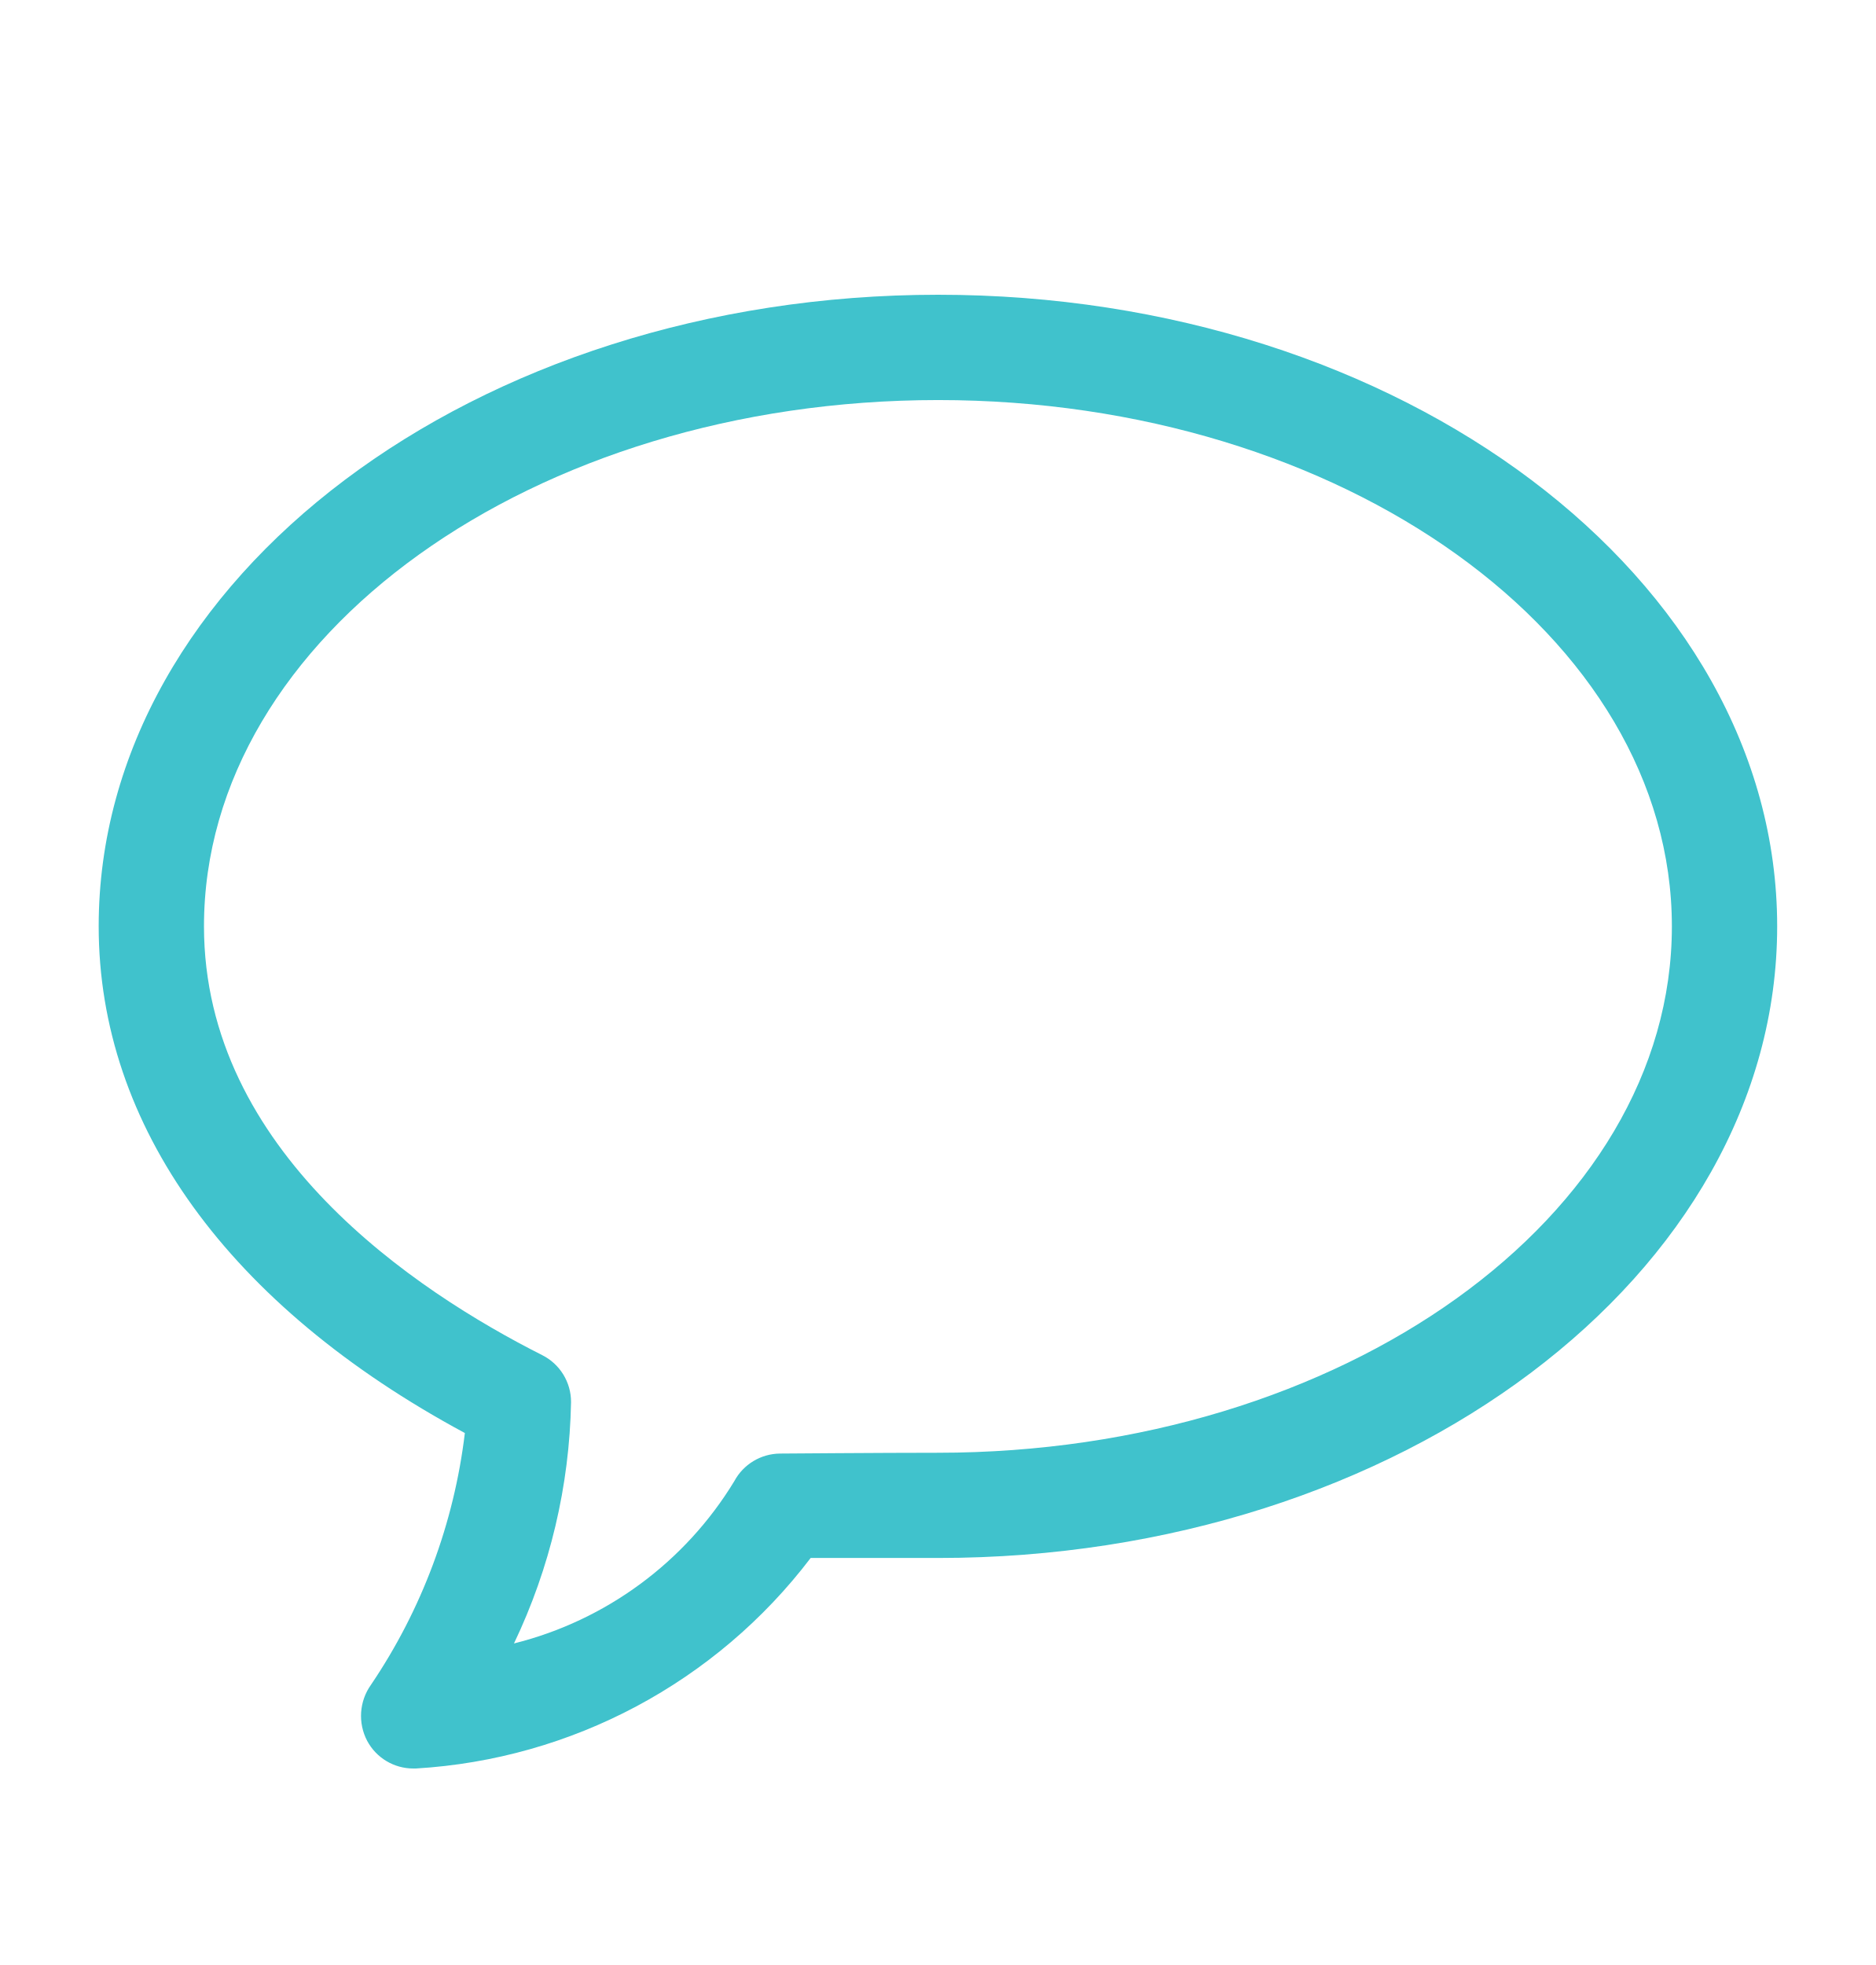
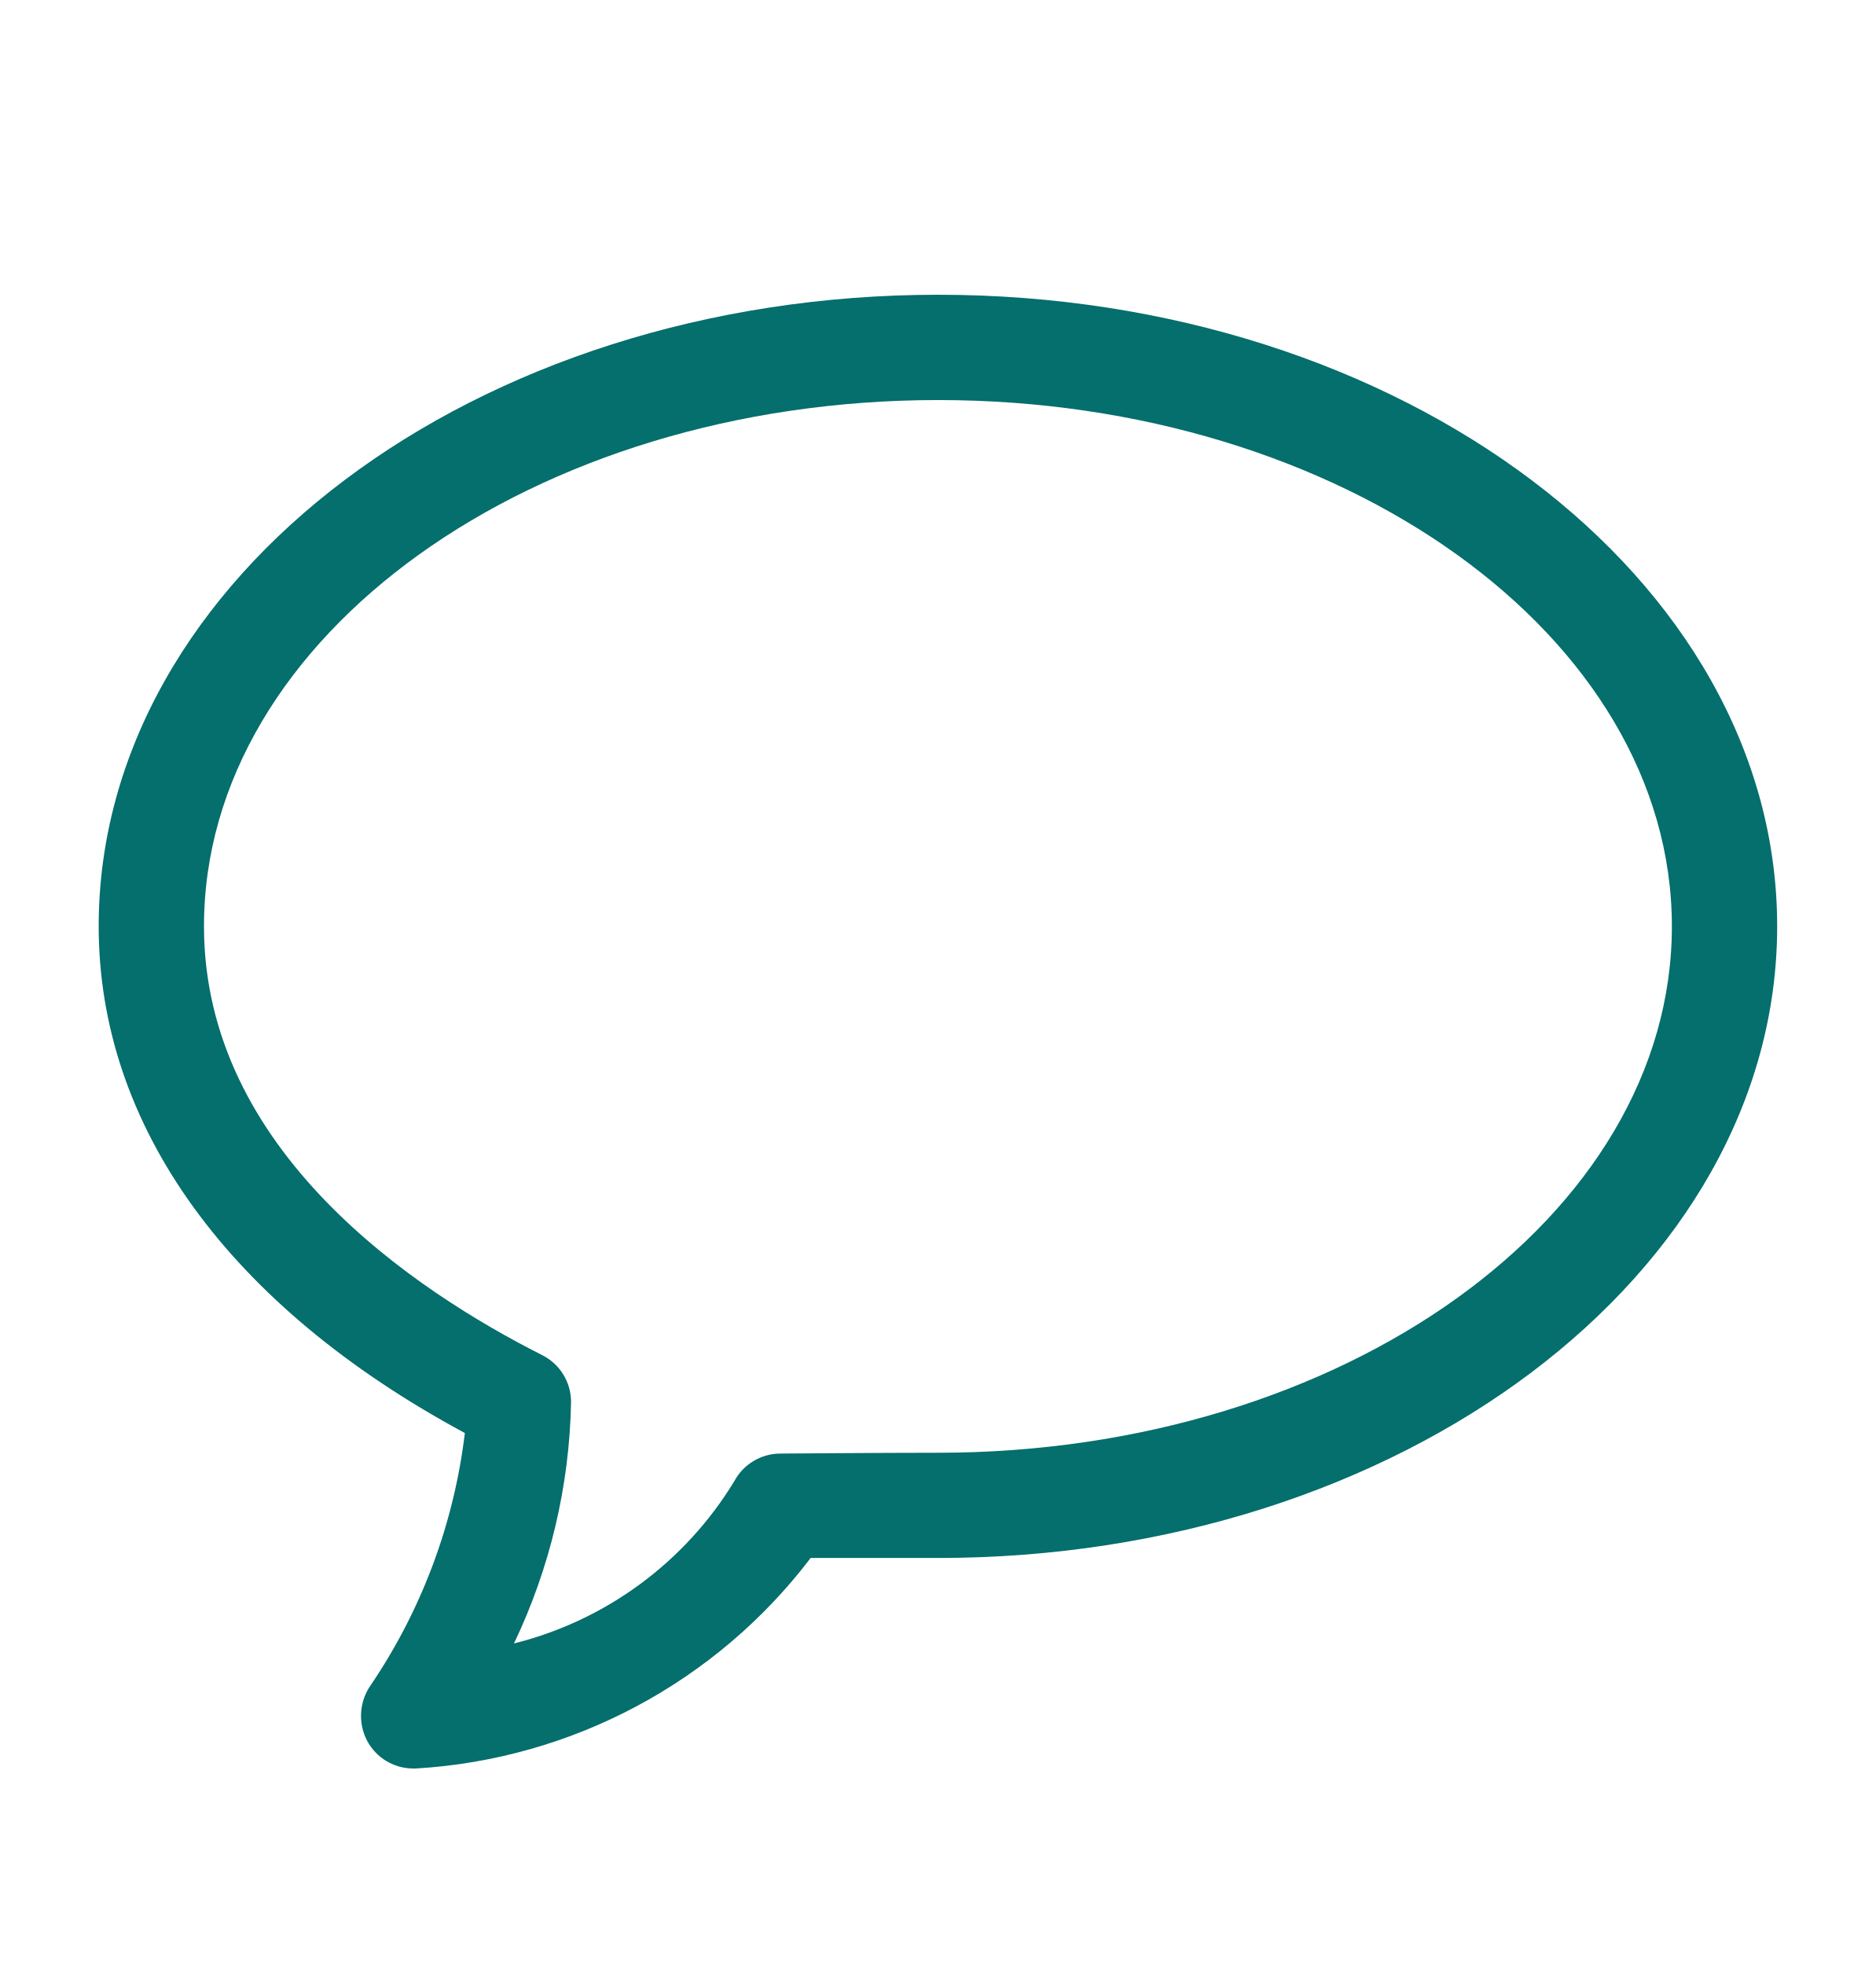
<svg xmlns="http://www.w3.org/2000/svg" id="Icon_comments" data-name="Icon / comments" width="21" height="22" viewBox="0 0 21 22">
  <rect id="Rectangle" width="21" height="22" fill="#d8d8d8" opacity="0" />
-   <path id="Shape" d="M3.551,16.5H3.523a.585.585,0,0,1-.517-.31.6.6,0,0,1,.042-.626A6.388,6.388,0,0,0,4.1,12.744C1.455,11.32,0,9.305,0,7.071,0,3.172,4.215,0,9.4,0s9.394,3.172,9.394,7.071S14.575,14.143,9.4,14.143c-.292,0-.7,0-1.048,0l-.38,0A6,6,0,0,1,3.551,16.5ZM9.4,1.179c-4.533,0-8.221,2.643-8.221,5.892,0,2.519,2.372,4.086,3.785,4.8a.586.586,0,0,1,.325.527A6.545,6.545,0,0,1,4.65,15.1a4.029,4.029,0,0,0,2.467-1.817.587.587,0,0,1,.511-.309c.011,0,1.15-.009,1.767-.009,4.532,0,8.22-2.644,8.22-5.893S13.927,1.179,9.4,1.179Z" transform="translate(1.105 3.3)" fill="#40C2CC" />
+   <path id="Shape" d="M3.551,16.5H3.523a.585.585,0,0,1-.517-.31.6.6,0,0,1,.042-.626A6.388,6.388,0,0,0,4.1,12.744C1.455,11.32,0,9.305,0,7.071,0,3.172,4.215,0,9.4,0s9.394,3.172,9.394,7.071S14.575,14.143,9.4,14.143c-.292,0-.7,0-1.048,0l-.38,0A6,6,0,0,1,3.551,16.5ZM9.4,1.179c-4.533,0-8.221,2.643-8.221,5.892,0,2.519,2.372,4.086,3.785,4.8a.586.586,0,0,1,.325.527A6.545,6.545,0,0,1,4.65,15.1a4.029,4.029,0,0,0,2.467-1.817.587.587,0,0,1,.511-.309c.011,0,1.15-.009,1.767-.009,4.532,0,8.22-2.644,8.22-5.893S13.927,1.179,9.4,1.179Z" transform="translate(1.105 3.3)" fill="#046F6D" />
</svg>
